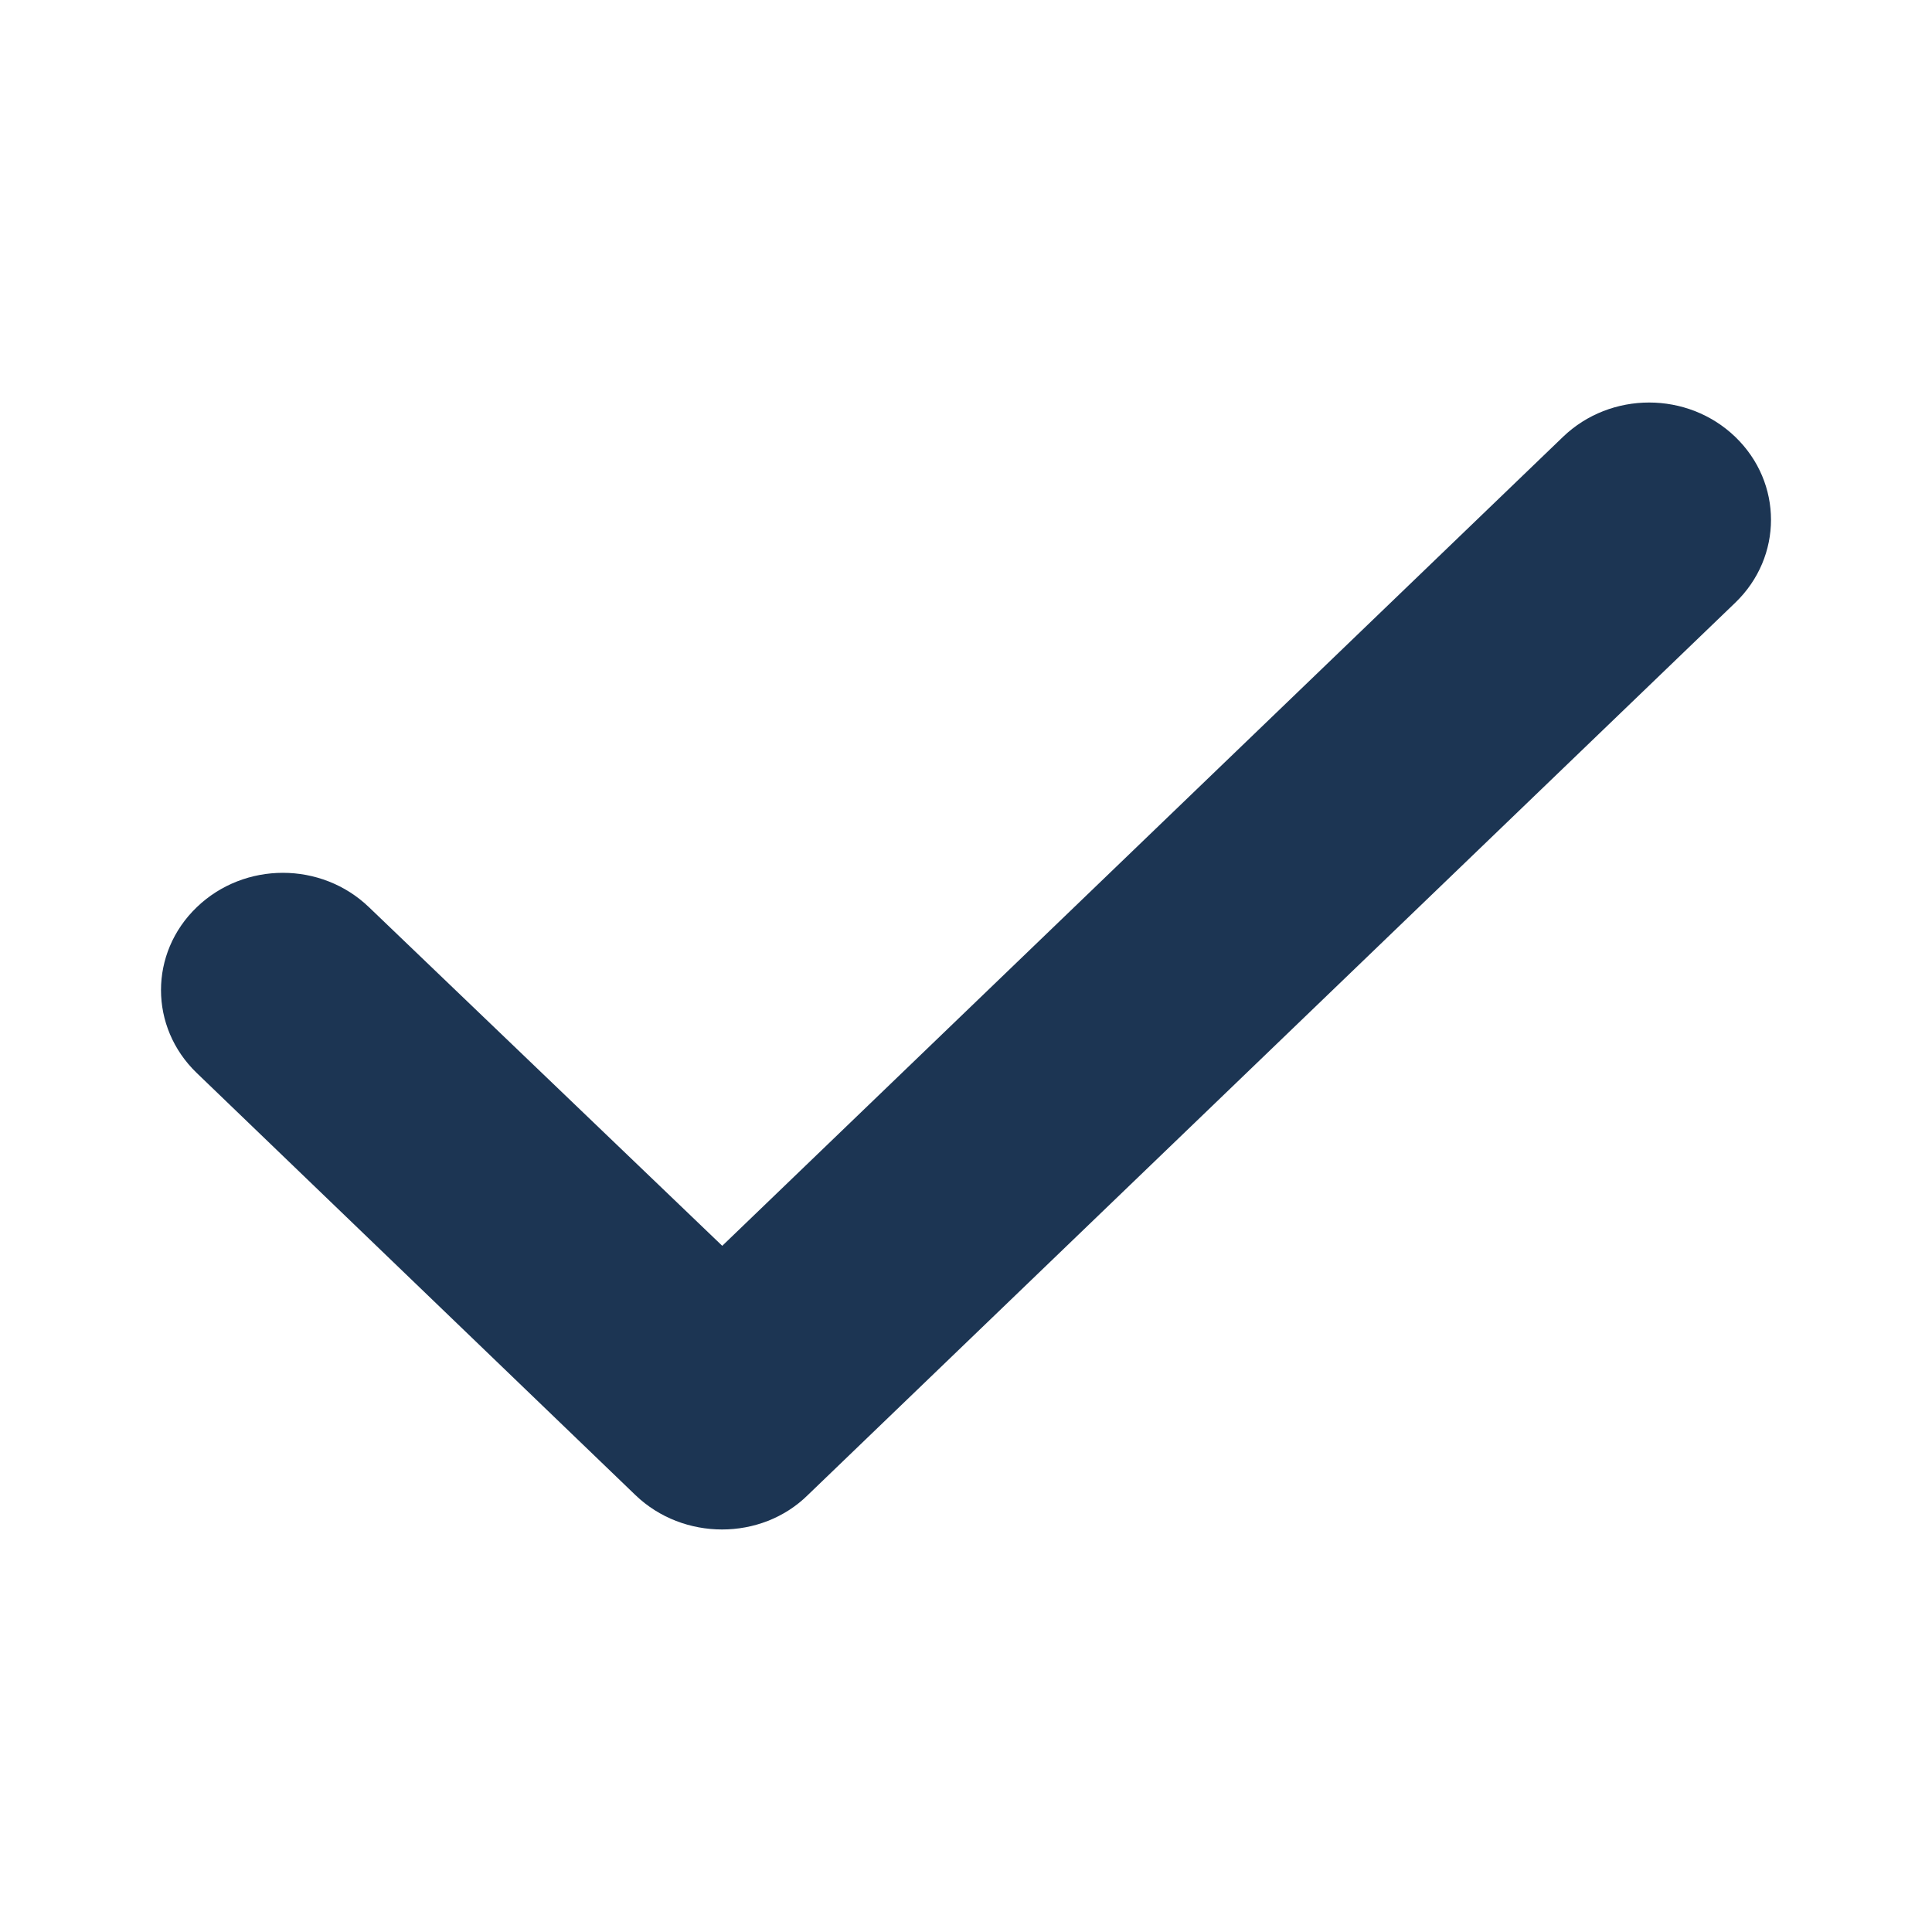
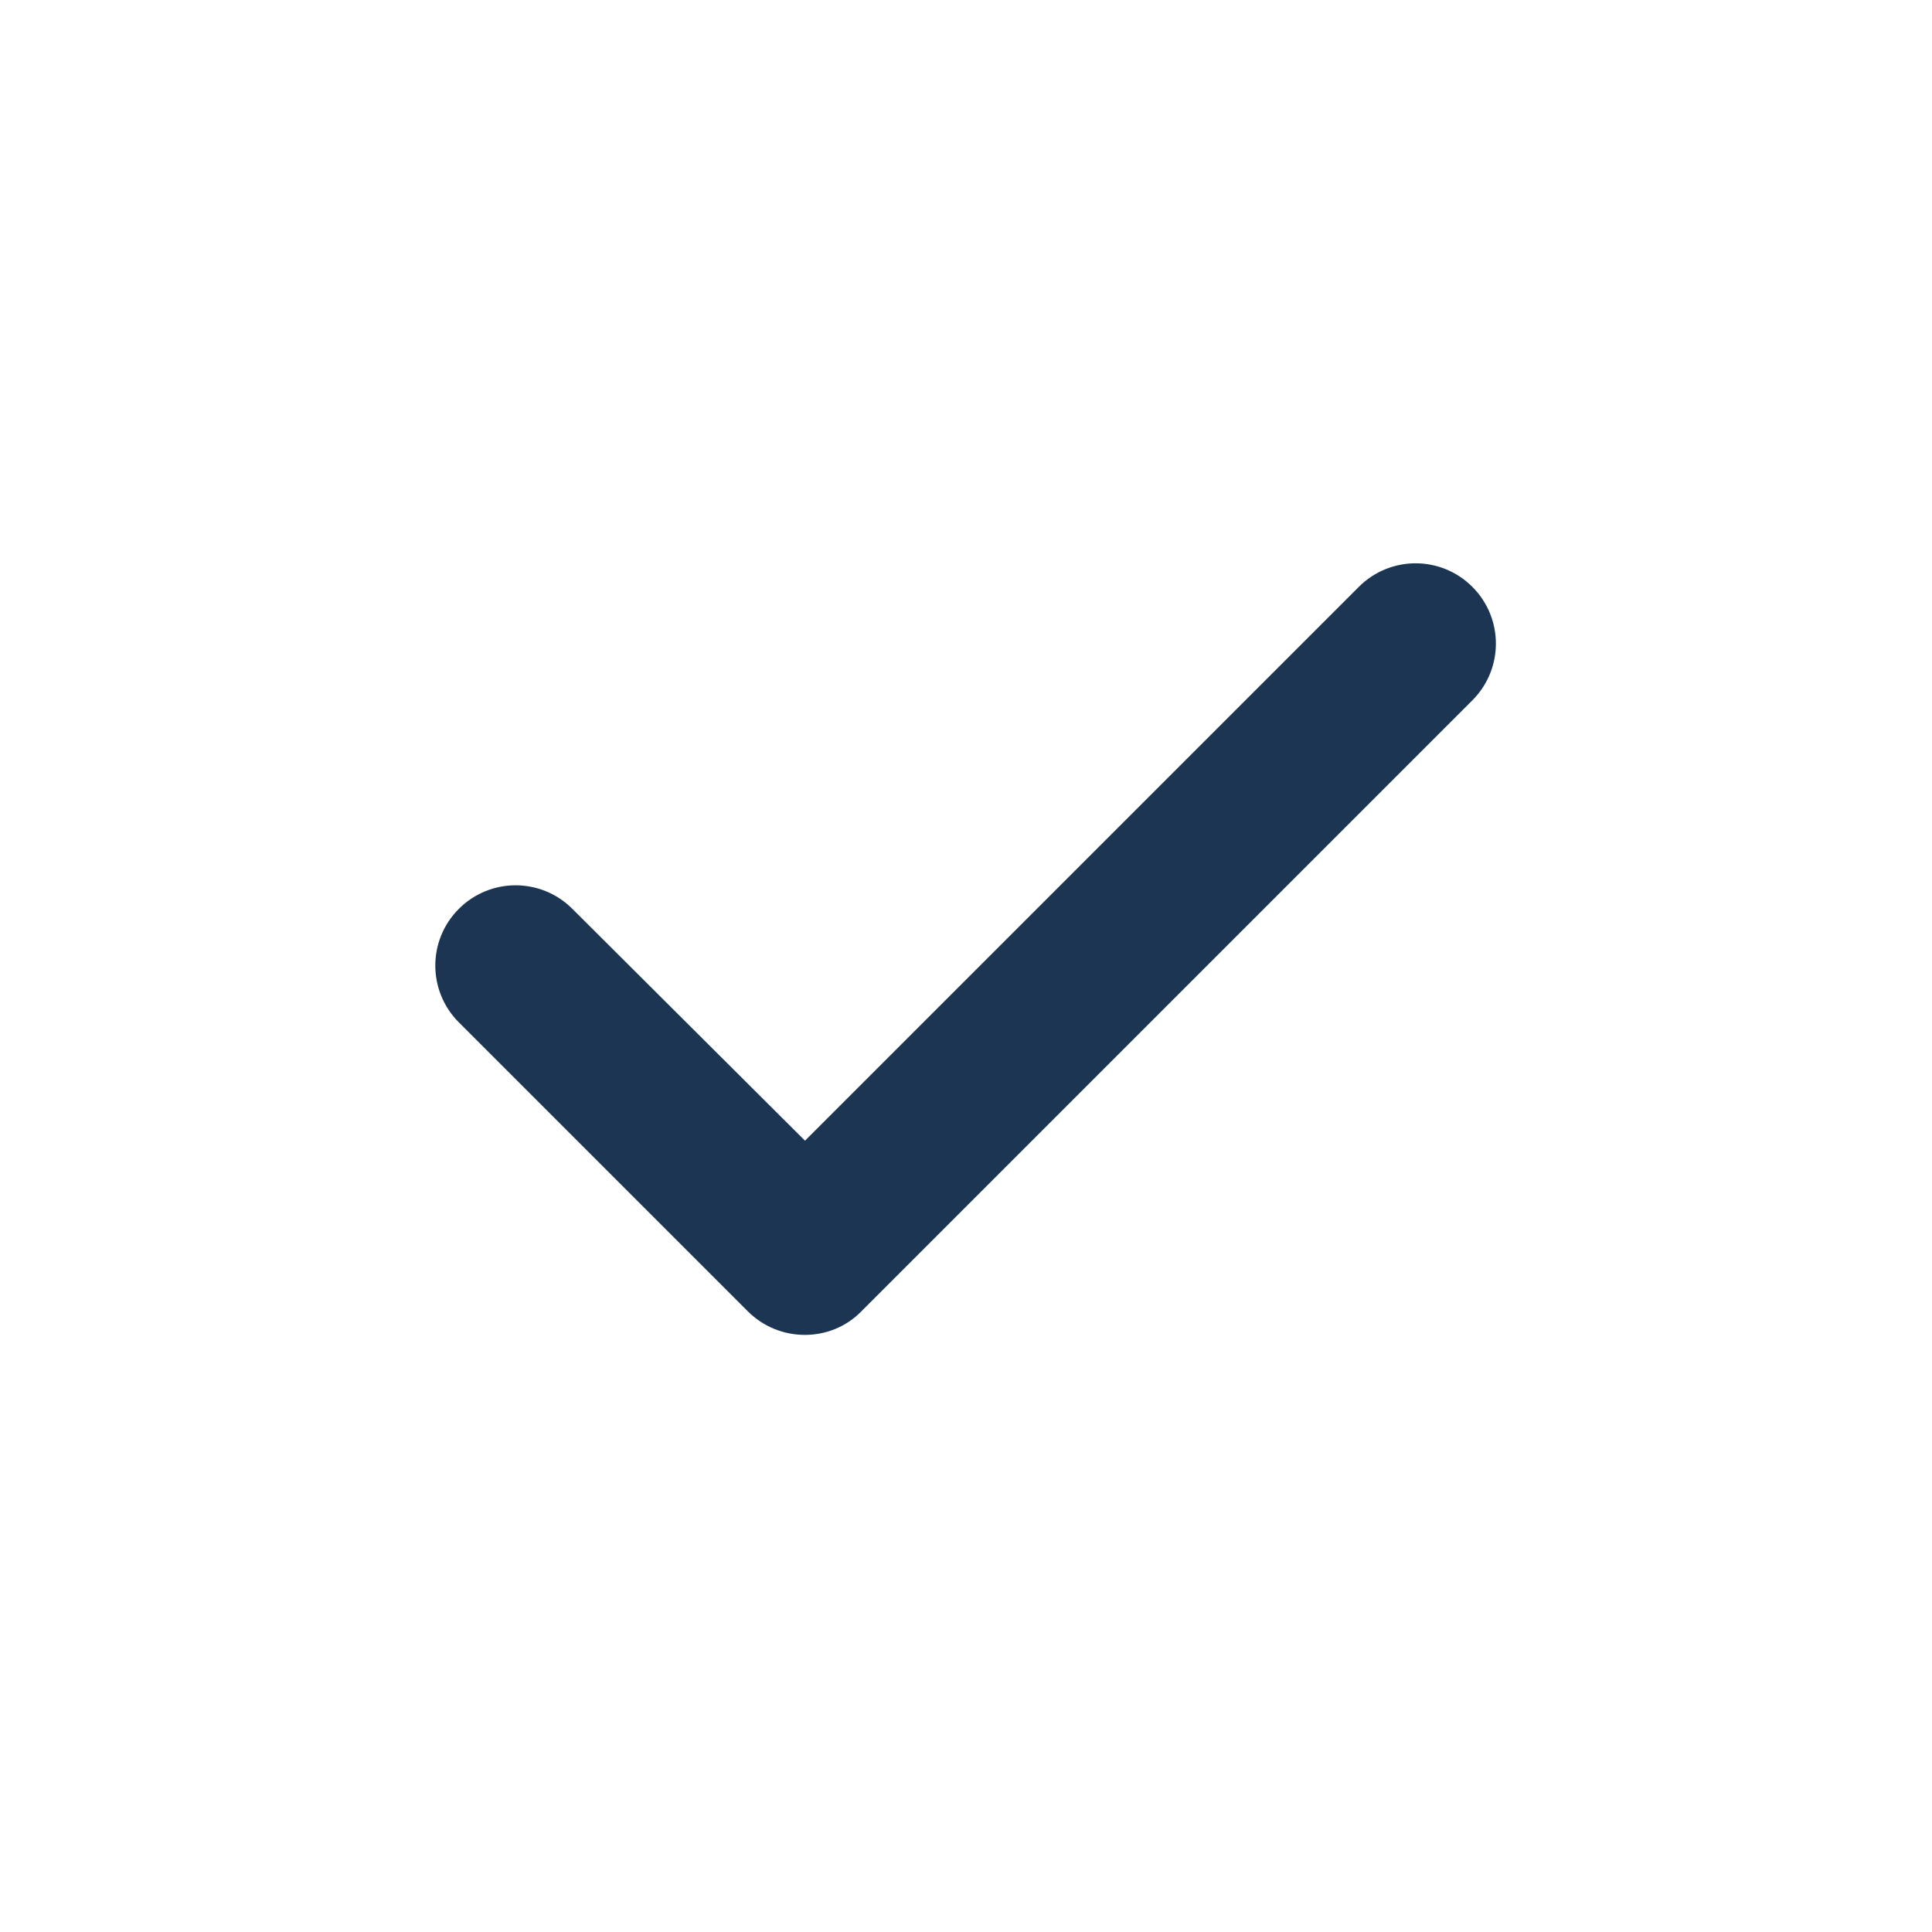
<svg xmlns="http://www.w3.org/2000/svg" width="24" height="24" viewBox="0 0 24 24" fill="none">
-   <path fill-rule="evenodd" clip-rule="evenodd" d="M2.444 13.329L7.894 18.573C8.486 19.142 9.457 19.142 10.034 18.573L21.556 7.487C22.148 6.917 22.148 5.997 21.556 5.427C20.964 4.858 20.008 4.858 19.416 5.427L8.972 15.476L4.584 11.27C3.992 10.7 3.036 10.7 2.444 11.27C1.852 11.839 1.852 12.759 2.444 13.329Z" fill="#1C3553" />
+   <path fill-rule="evenodd" clip-rule="evenodd" d="M5.7 12.7L9.29 16.29C9.68 16.68 10.32 16.68 10.7 16.29L18.29 8.7C18.68 8.31 18.68 7.68 18.29 7.29C17.9 6.9 17.27 6.9 16.88 7.29L10 14.17L7.11 11.29C6.72 10.9 6.09 10.9 5.7 11.29C5.31 11.68 5.31 12.31 5.7 12.7Z" fill="#1C3553" />
</svg>
